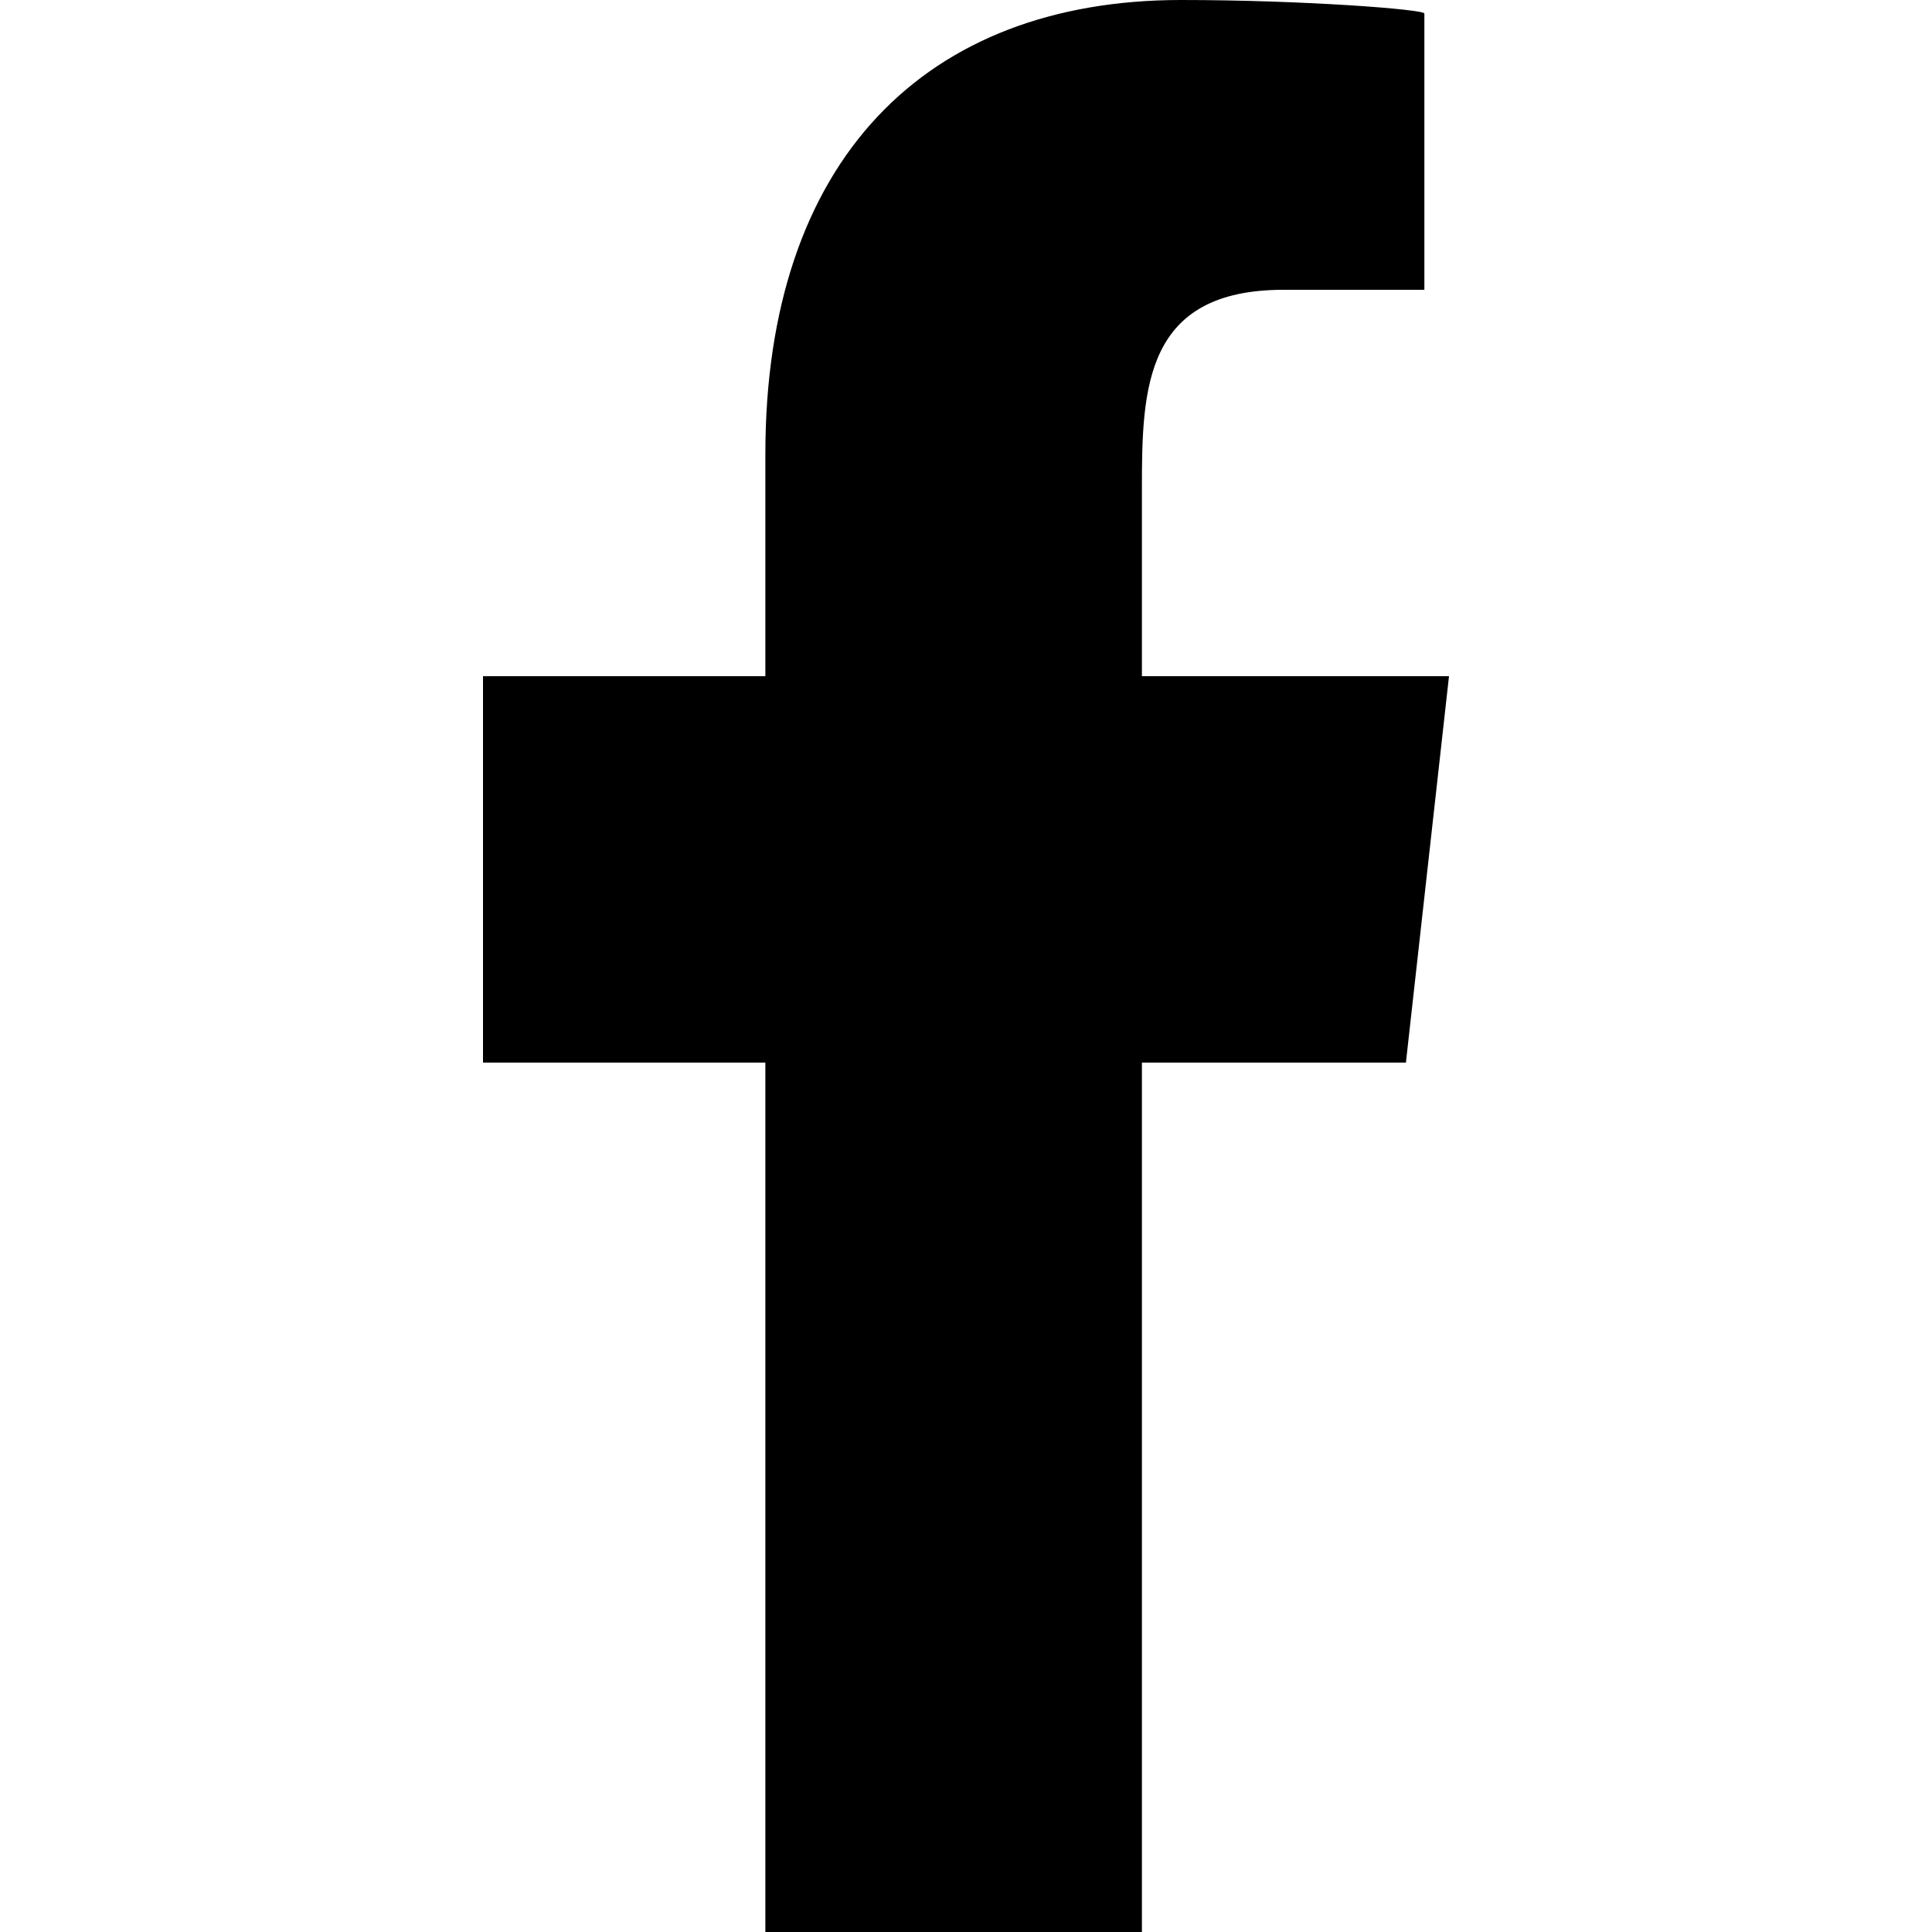
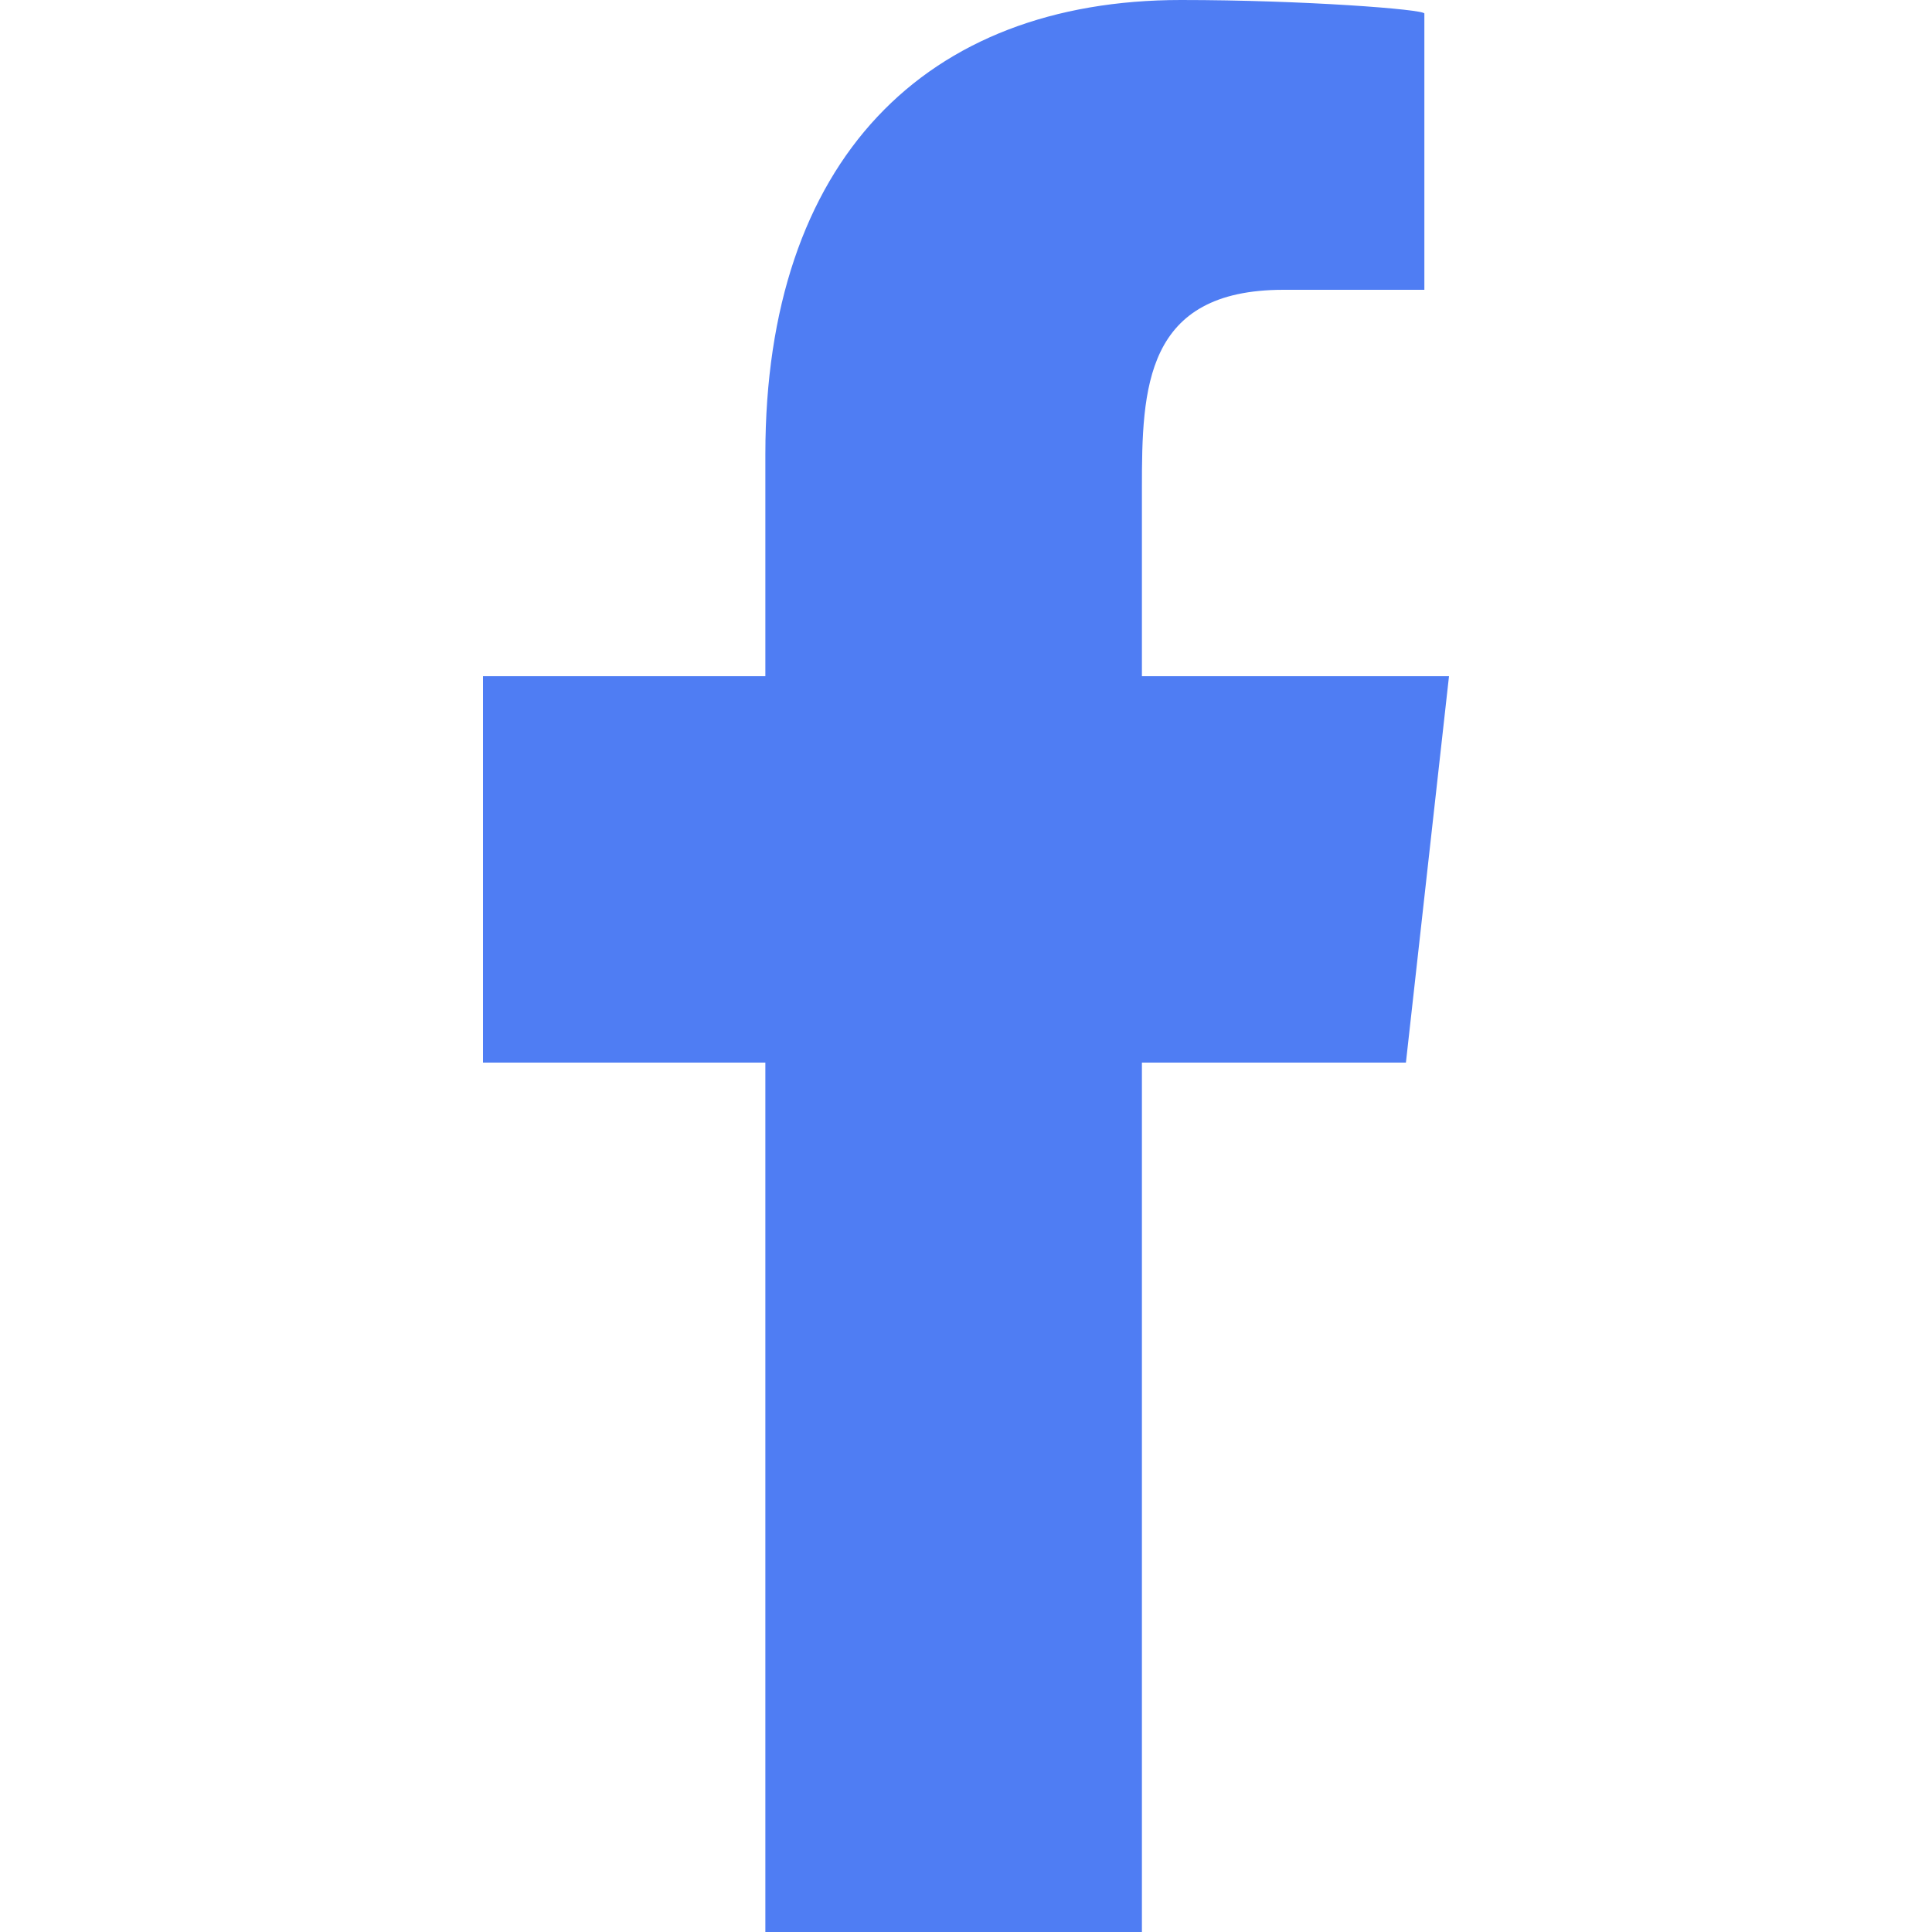
- <svg xmlns="http://www.w3.org/2000/svg" viewBox="-5 0 20 20" version="1.1" fill="#000000">
+ <svg xmlns="http://www.w3.org/2000/svg" viewBox="-5 0 20 20" version="1.1" fill="#4f7df3">
  <g id="SVGRepo_bgCarrier" stroke-width="0" />
  <g id="SVGRepo_tracerCarrier" stroke-linecap="round" stroke-linejoin="round" />
  <g id="SVGRepo_iconCarrier">
    <defs> </defs>
    <g id="Page-1" stroke="none" stroke-width="1" fill="none" fill-rule="evenodd">
-       <g id="Dribbble-Light-Preview" transform="translate(-385, -7399)" fill="#000000">
+       <g id="Dribbble-Light-Preview" transform="translate(-385, -7399)" fill="#4f7df3">
        <g id="icons" transform="translate(56, 160)">
          <path d="M335.821,7259 L335.821,7250 L338.554,7250 L339,7246 L335.821,7246 L335.821,7244.052 C335.821,7243.022 335.848,7242 337.287,7242 L338.745,7242 L338.745,7239.14 C338.745,7239.097 337.492,7239 336.226,7239 C333.58,7239 331.923,7240.657 331.923,7243.7 L331.923,7246 L329,7246 L329,7250 L331.923,7250 L331.923,7259 L335.821,7259 Z" id="facebook-[#176]"> </path>
        </g>
      </g>
    </g>
  </g>
</svg>
